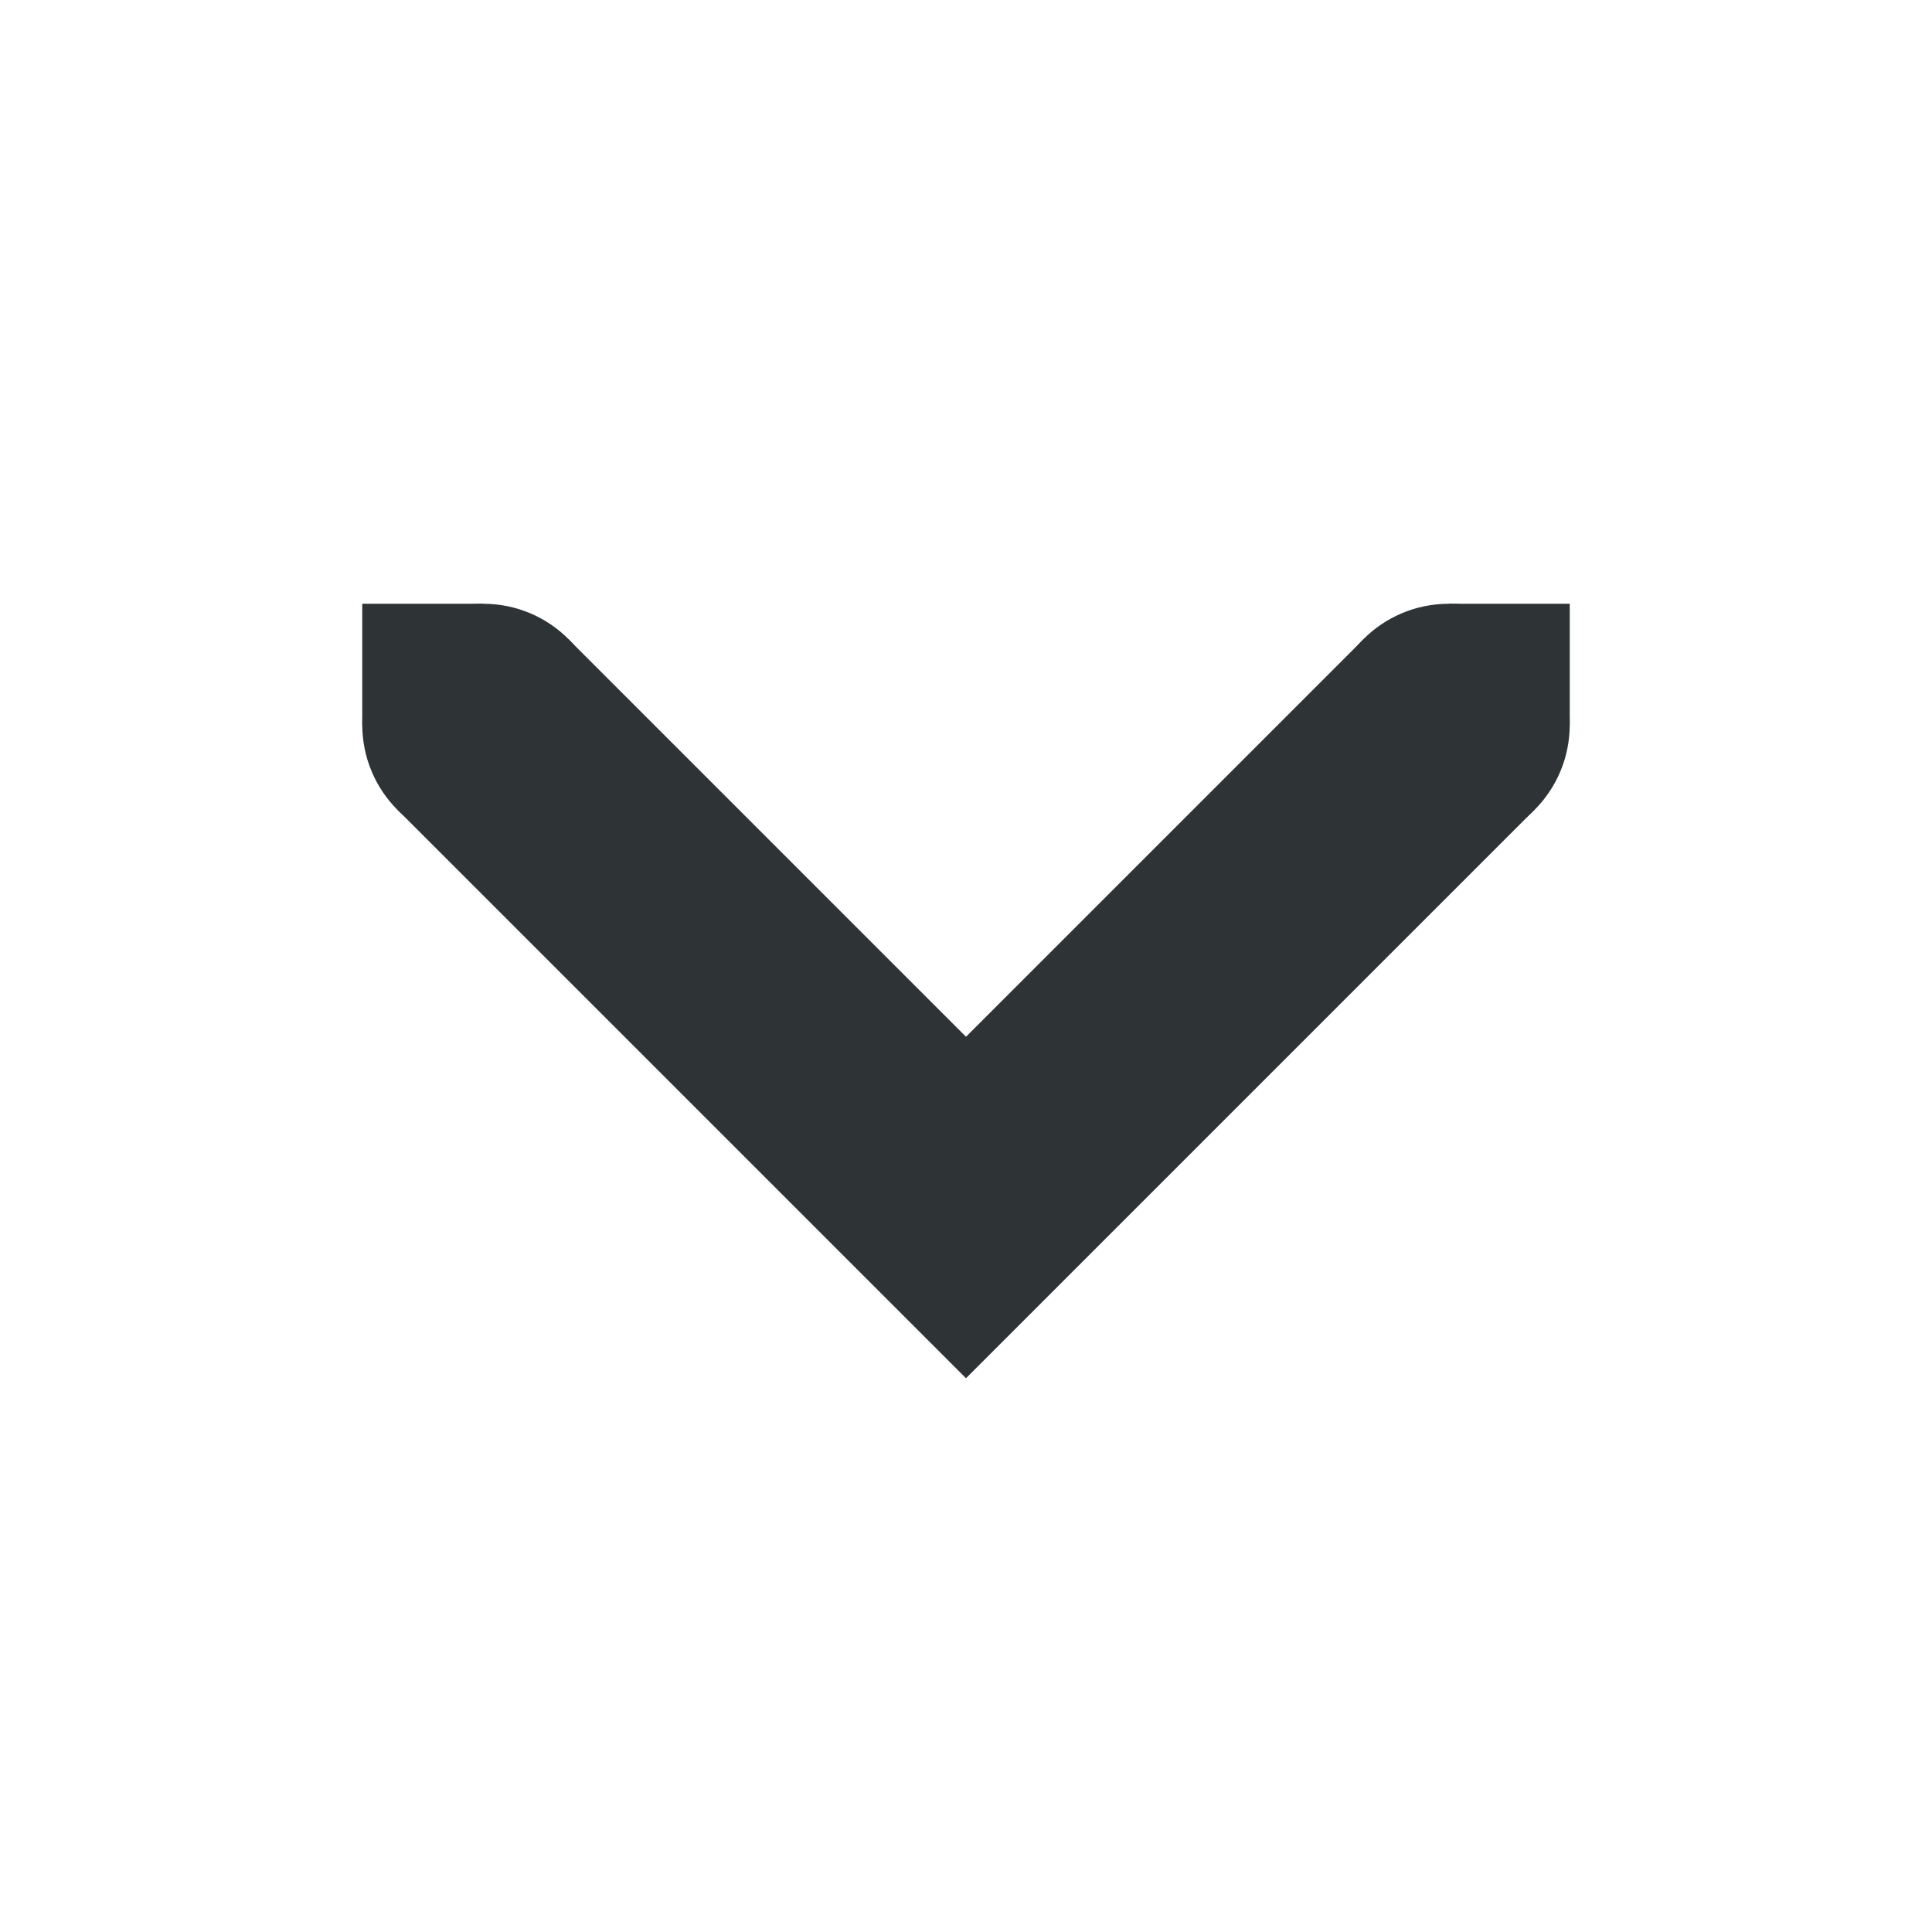
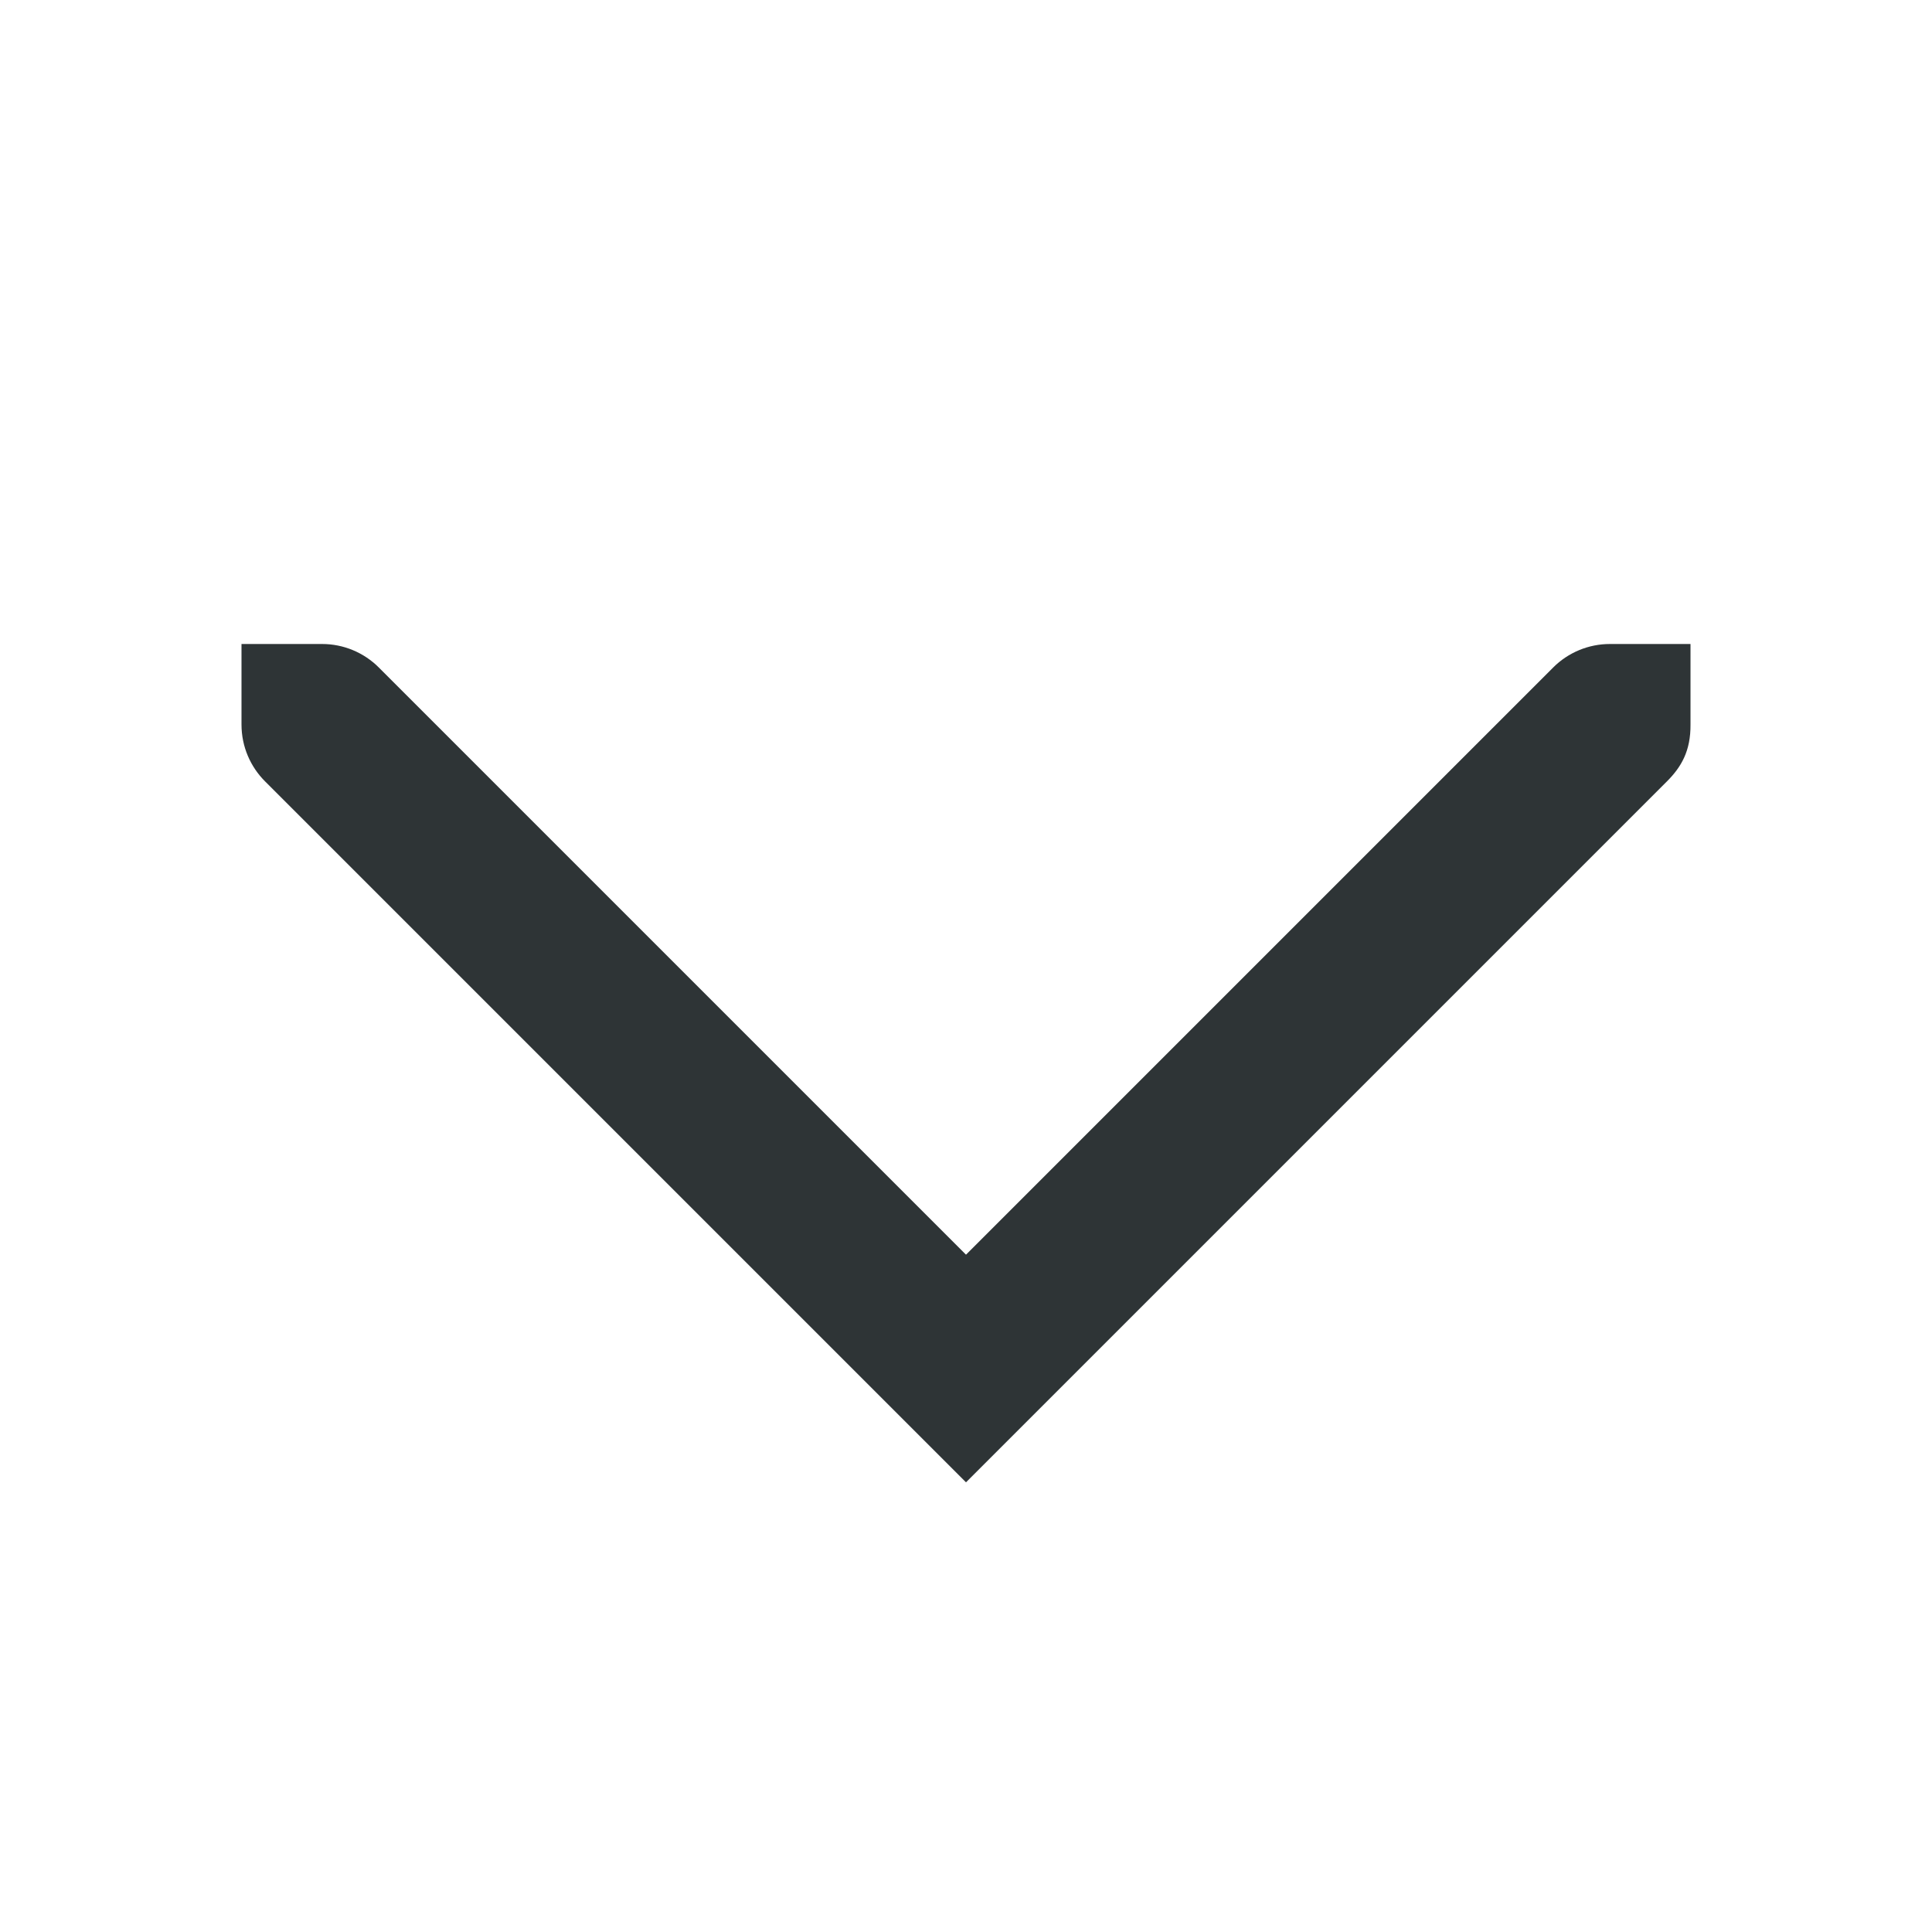
- <svg xmlns="http://www.w3.org/2000/svg" width="16" height="16">
-   <g color="#000" fill="#2e3436">
-     <path d="M4.707 5.293L3.293 6.707 8 11.414l4.707-4.707-1.414-1.414L8 8.586z" style="line-height:normal;font-variant-ligatures:normal;font-variant-position:normal;font-variant-caps:normal;font-variant-numeric:normal;font-variant-alternates:normal;font-feature-settings:normal;text-indent:0;text-align:start;text-decoration-line:none;text-decoration-style:solid;text-decoration-color:#000;text-transform:none;text-orientation:mixed;white-space:normal;shape-padding:0;isolation:auto;mix-blend-mode:normal;solid-color:#000;solid-opacity:1;marker:none" font-weight="400" font-family="sans-serif" overflow="visible" />
-     <path d="M12 6V5h1v1zM3 6V5h1v1z" style="marker:none" overflow="visible" />
-     <path d="M3 6c0-.554.446-1 1-1s1 .446 1 1-.446 1-1 1-1-.446-1-1zM11 6c0-.554.446-1 1-1s1 .446 1 1-.446 1-1 1-1-.446-1-1z" style="marker:none" overflow="visible" />
-   </g>
+ <svg xmlns="http://www.w3.org/2000/svg" width="24" height="24">
+   <path style="color:#000;line-height:normal;font-variant-ligatures:normal;font-variant-position:normal;font-variant-caps:normal;font-variant-numeric:normal;font-variant-alternates:normal;font-feature-settings:normal;text-indent:0;text-align:start;text-decoration-line:none;text-decoration-style:solid;text-decoration-color:#000;text-transform:none;text-orientation:mixed;white-space:normal;shape-padding:0;isolation:auto;mix-blend-mode:normal;solid-color:#000;solid-opacity:1;fill:#2e3436;marker:none" d="M3 8v1c0 .277.112.526.293.707L12 18.414l8.707-8.707c.18-.18.296-.38.293-.707V8h-1a.996.996 0 0 0-.707.293L12 15.586 4.707 8.293A.996.996 0 0 0 4 8Z" />
</svg>
